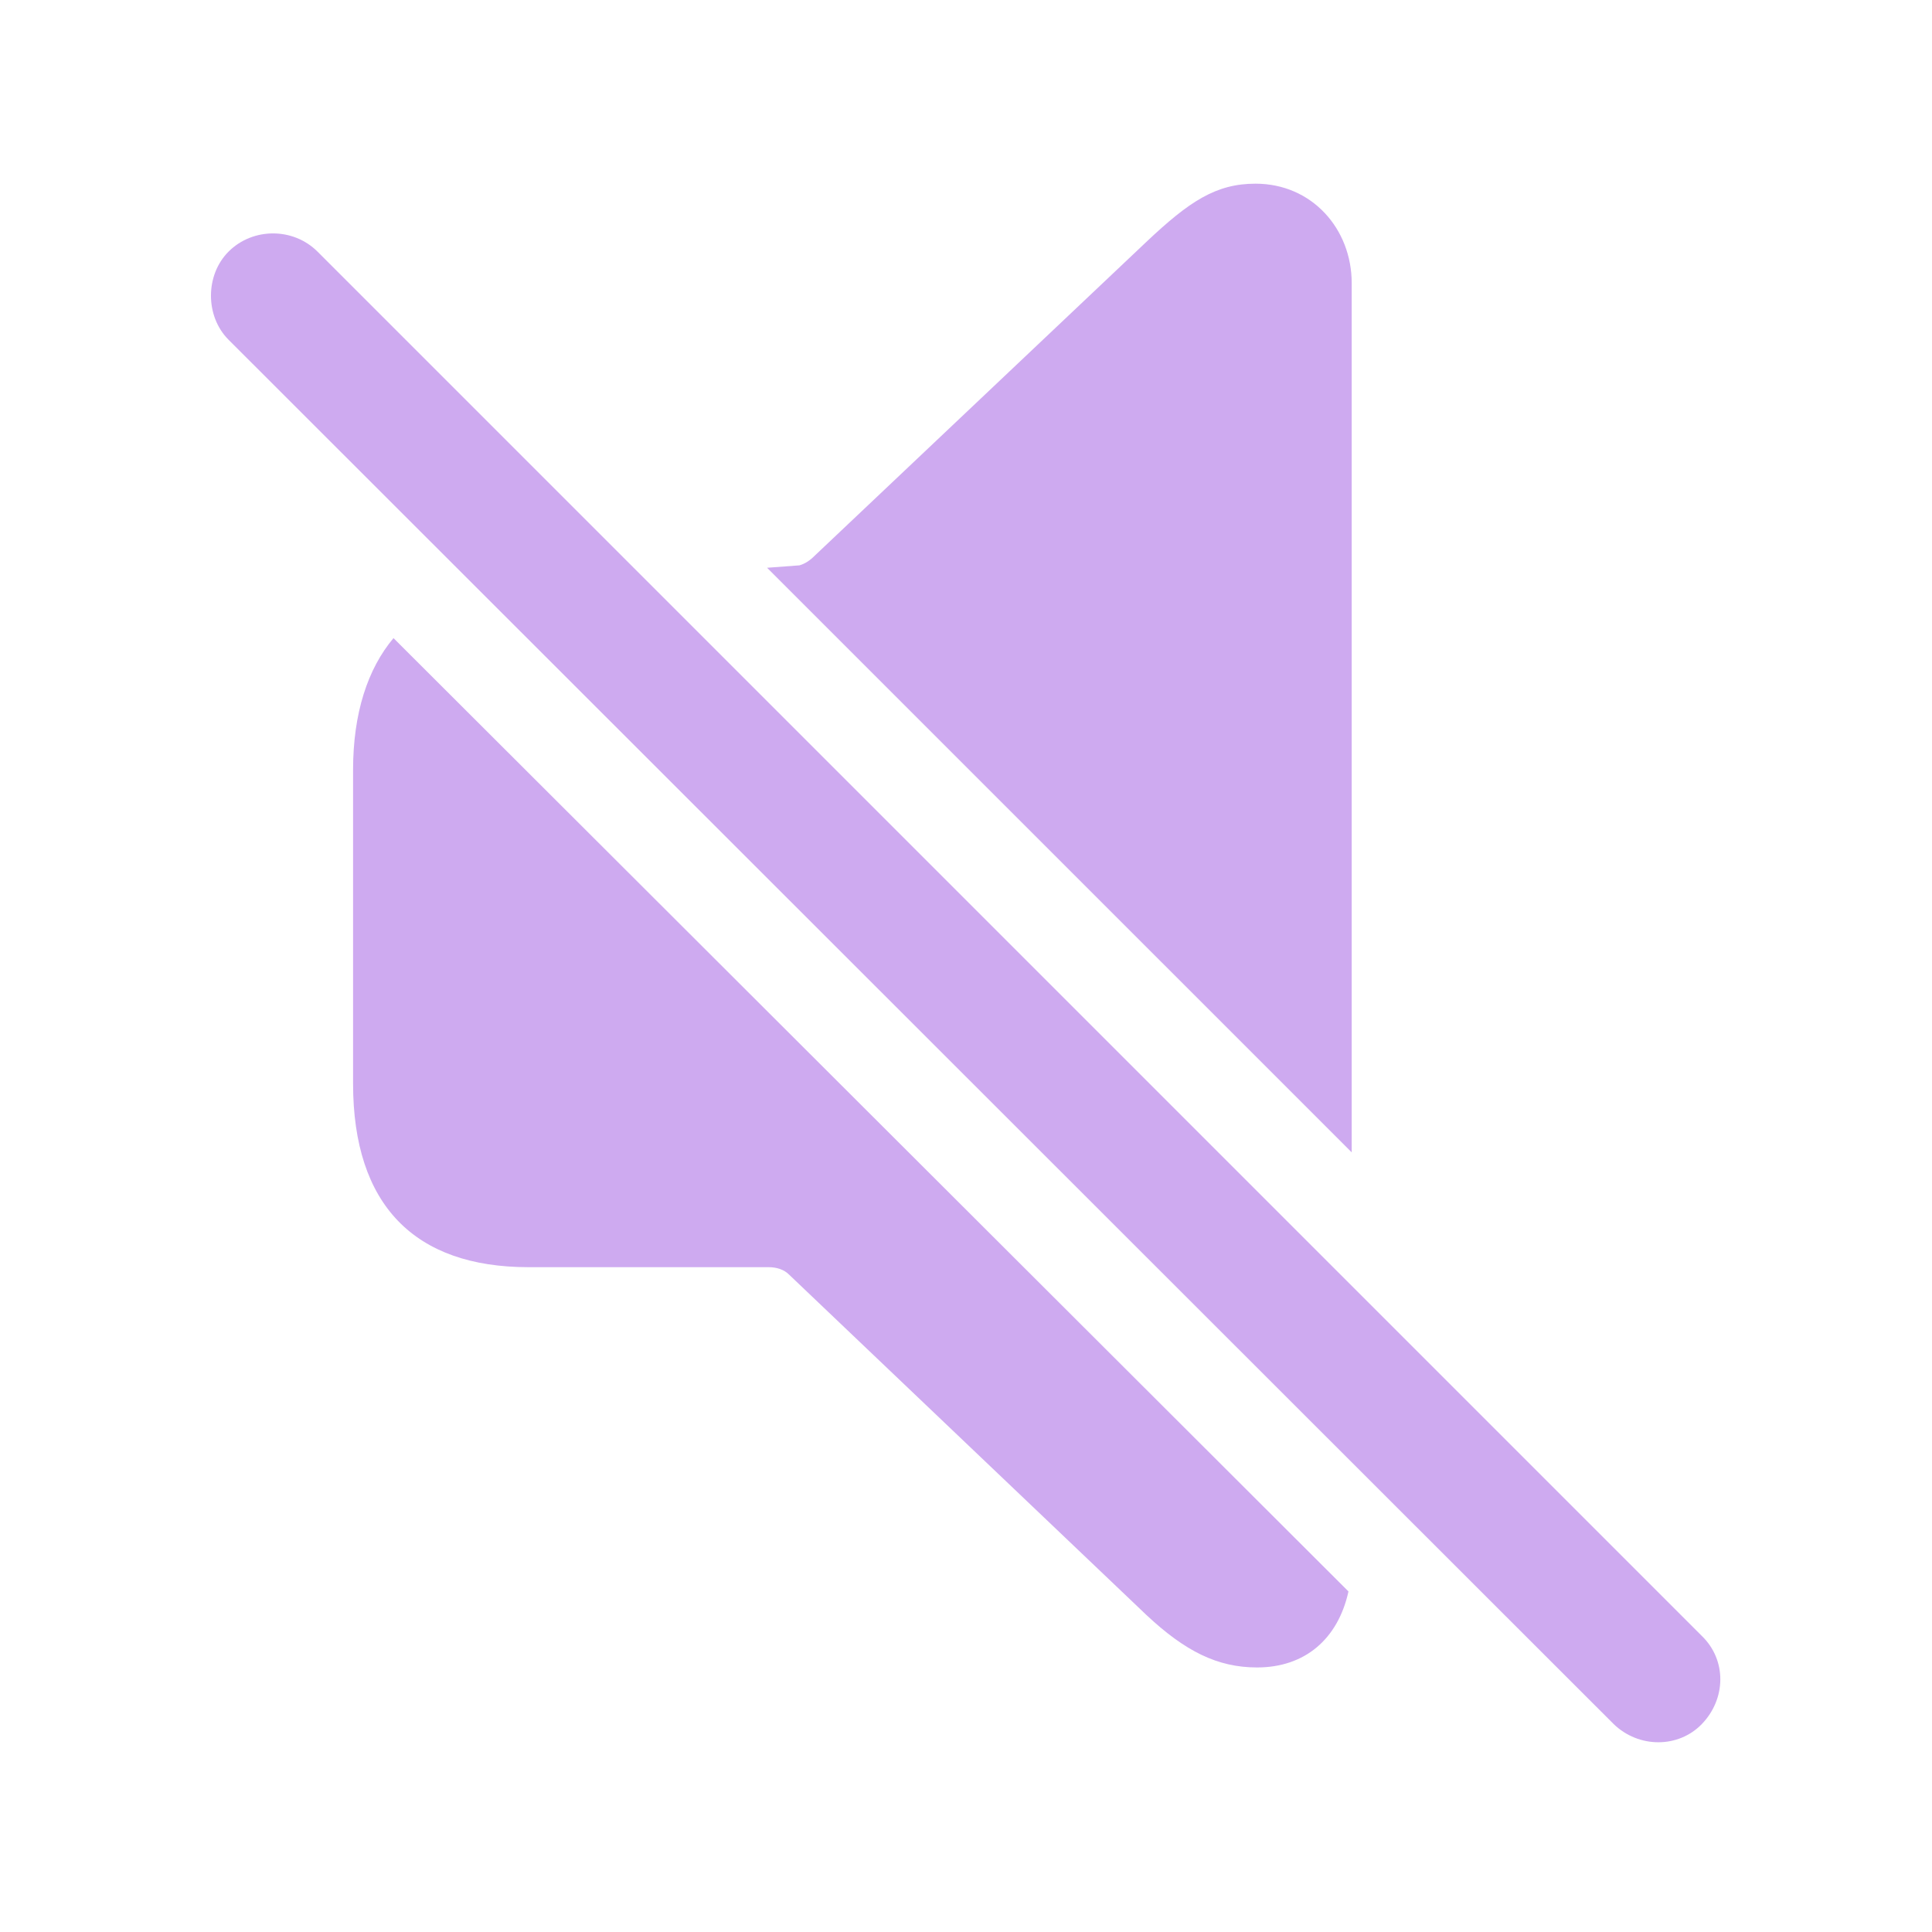
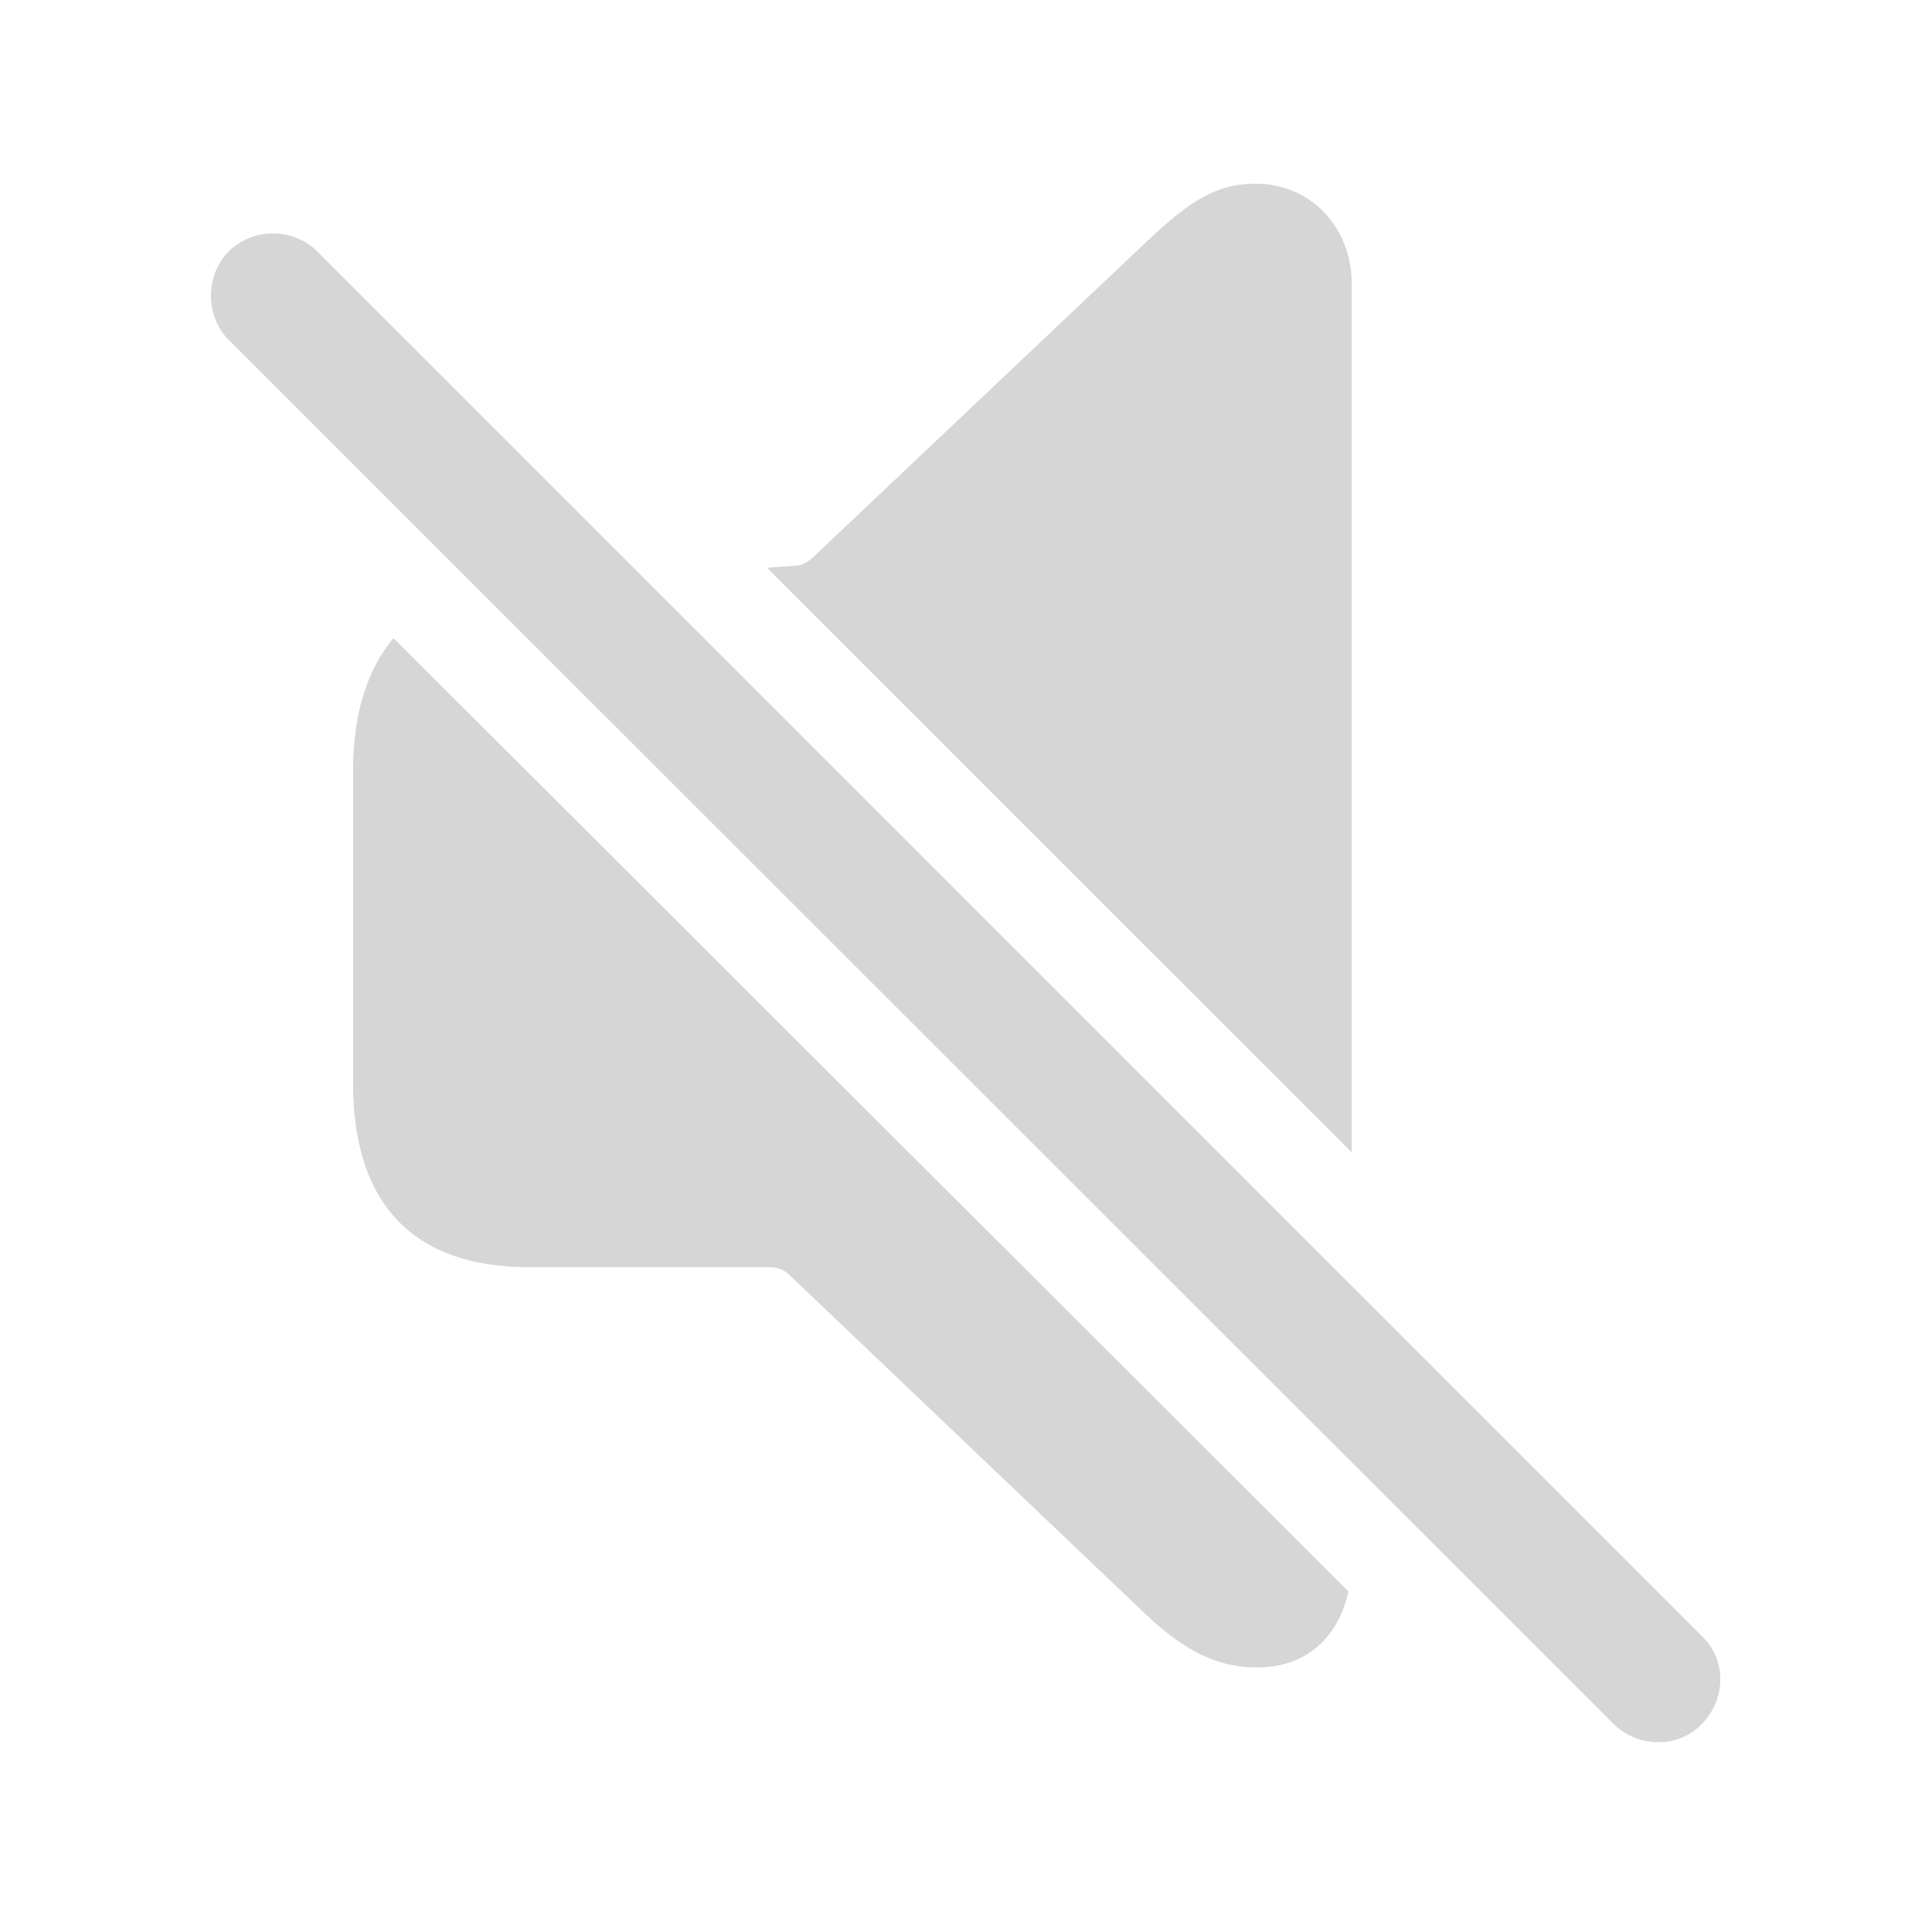
- <svg fill="#CEAAF0" width="120px" height="120px" viewBox="0 0 56 56">
+ <svg fill="#D6D6D6" width="120px" height="120px" viewBox="0 0 56 56">
  <path d="M 39.18 33.402 L 39.18 8.207 C 39.18 6.637 38.031 5.324 36.391 5.324 C 35.242 5.324 34.469 5.84 33.227 7.012 L 23.617 16.105 C 23.477 16.246 23.336 16.34 23.172 16.387 L 22.234 16.457 Z M 46.773 49.973 C 47.5 50.676 48.648 50.676 49.328 49.973 C 50.031 49.246 50.055 48.121 49.328 47.418 L 9.203 7.293 C 8.5 6.59 7.328 6.59 6.625 7.293 C 5.945 7.973 5.945 9.168 6.625 9.848 Z M 36.437 48.332 C 37.82 48.332 38.781 47.512 39.086 46.129 L 11.406 18.496 C 10.656 19.387 10.234 20.676 10.234 22.316 L 10.234 31.41 C 10.234 34.926 12.015 36.73 15.32 36.73 L 22.281 36.73 C 22.515 36.73 22.727 36.801 22.867 36.941 L 33.227 46.809 C 34.352 47.863 35.289 48.332 36.437 48.332 Z" />
</svg>
